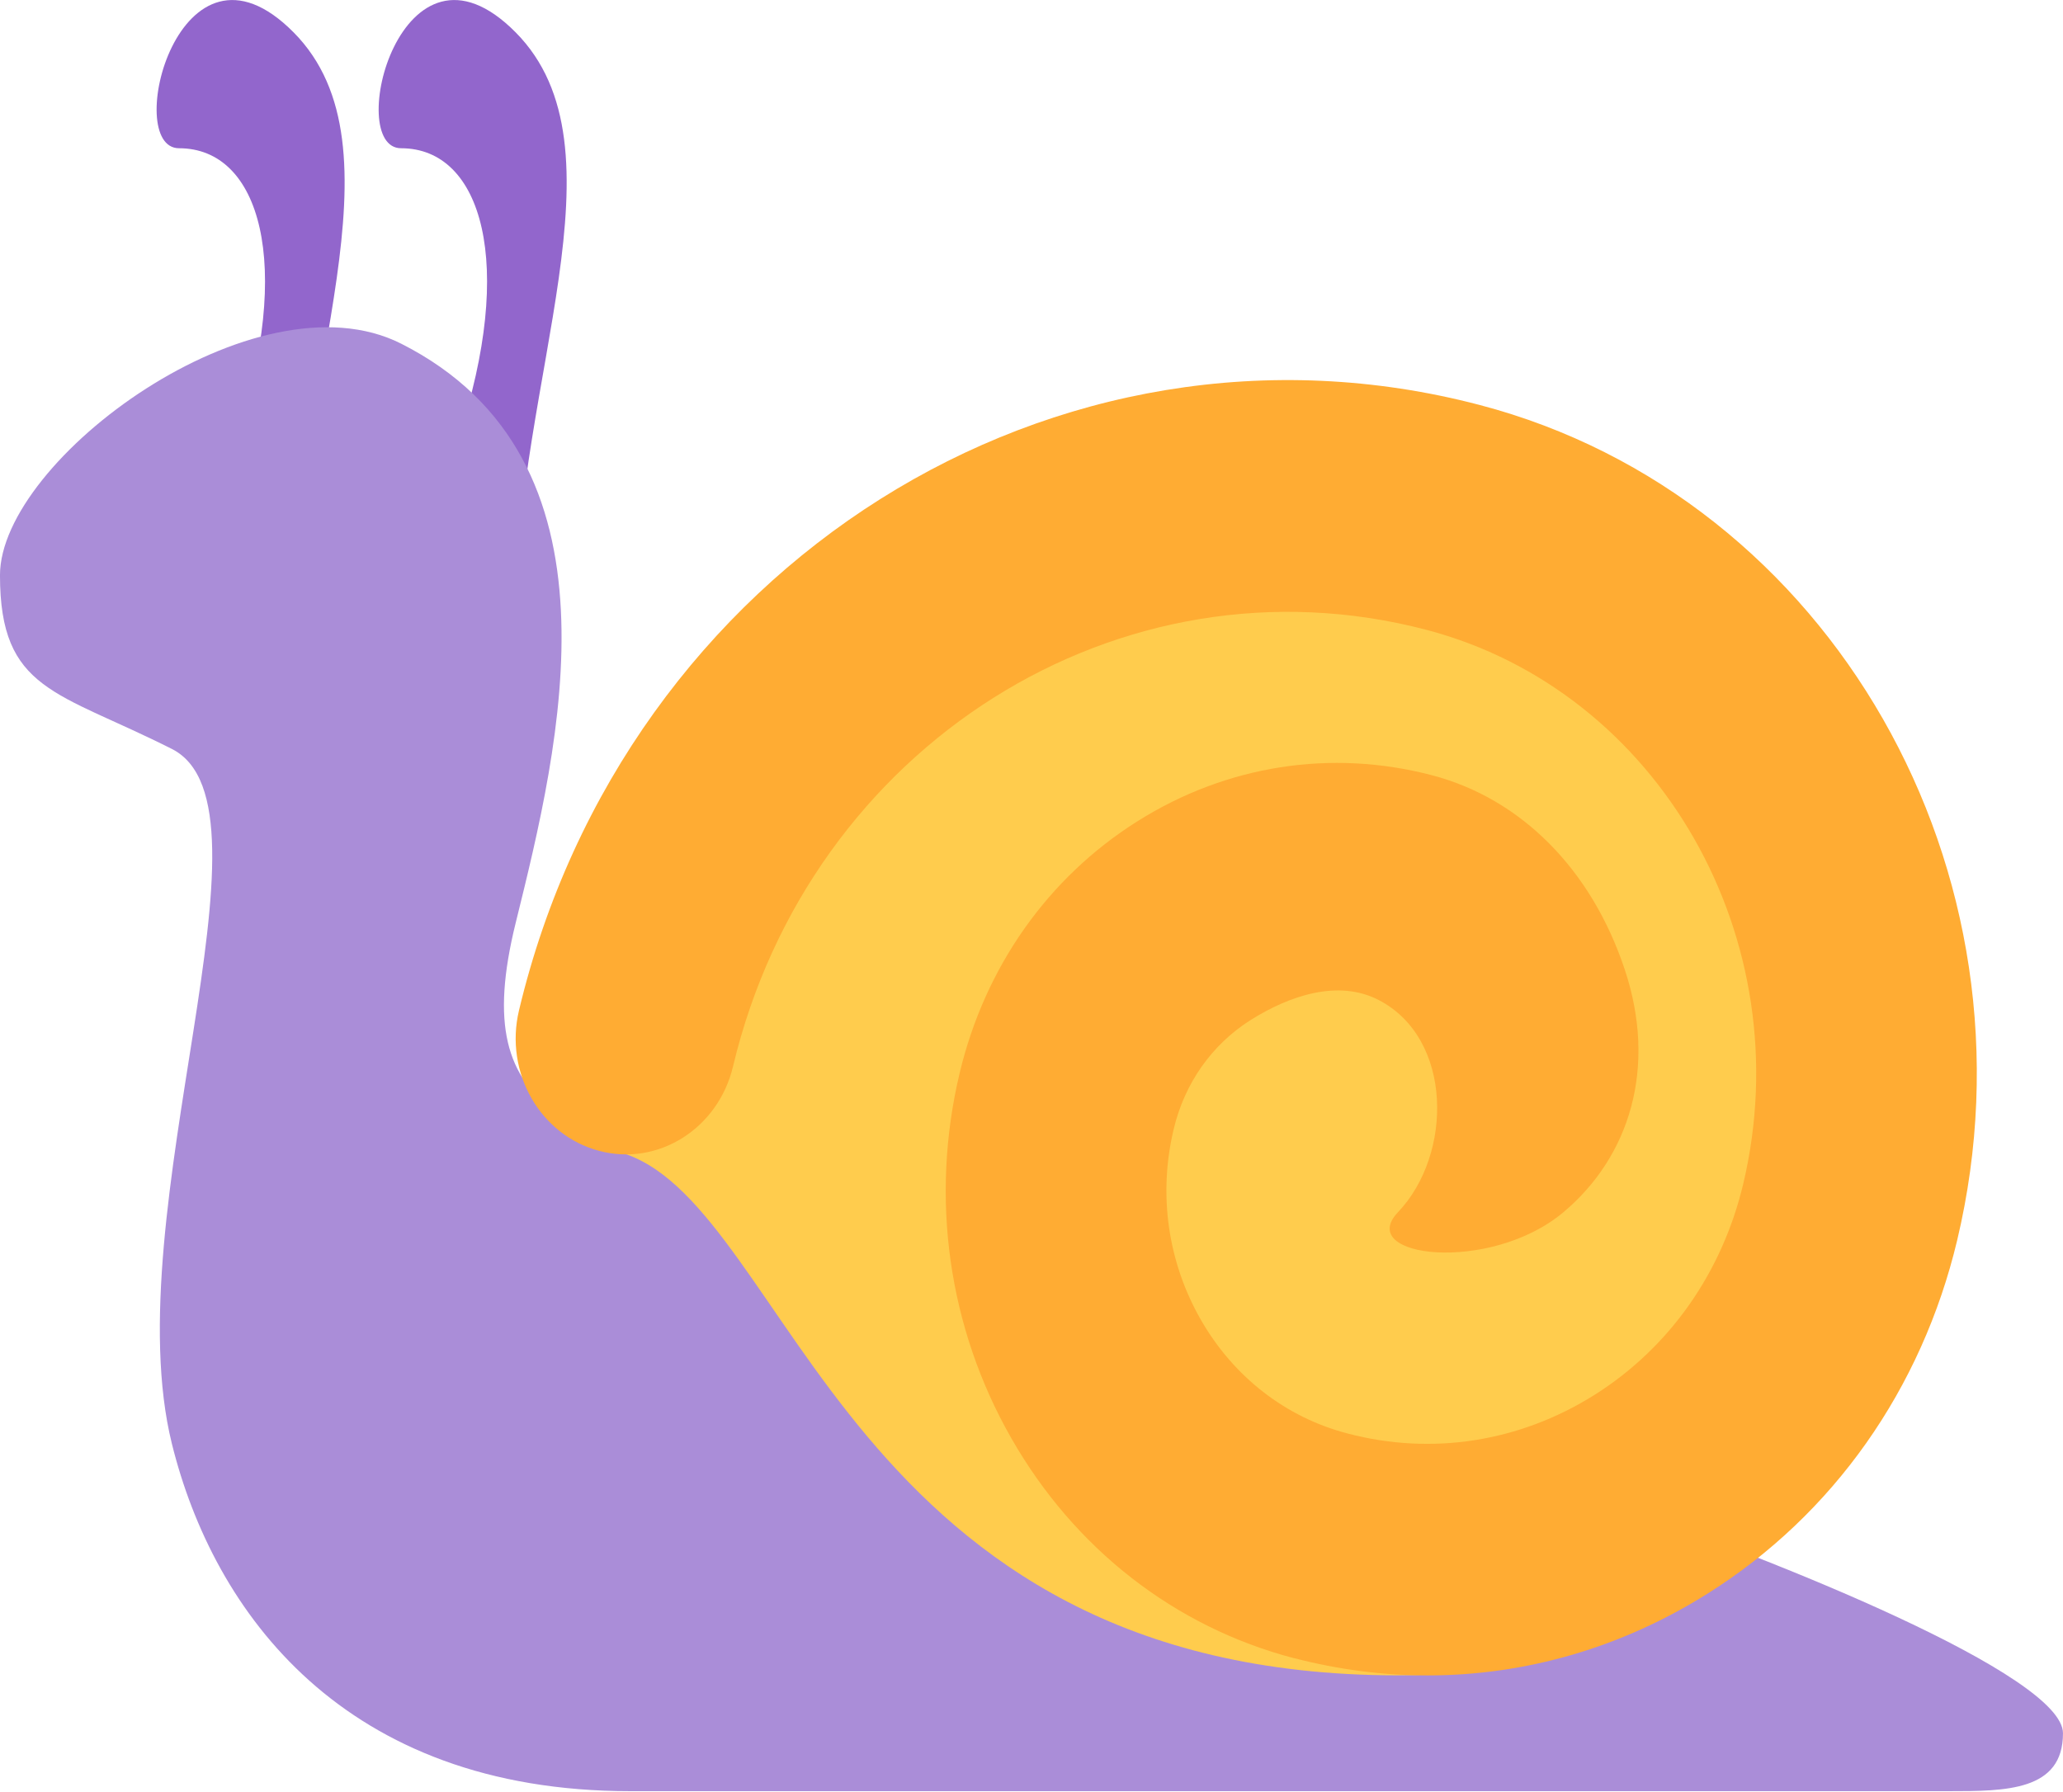
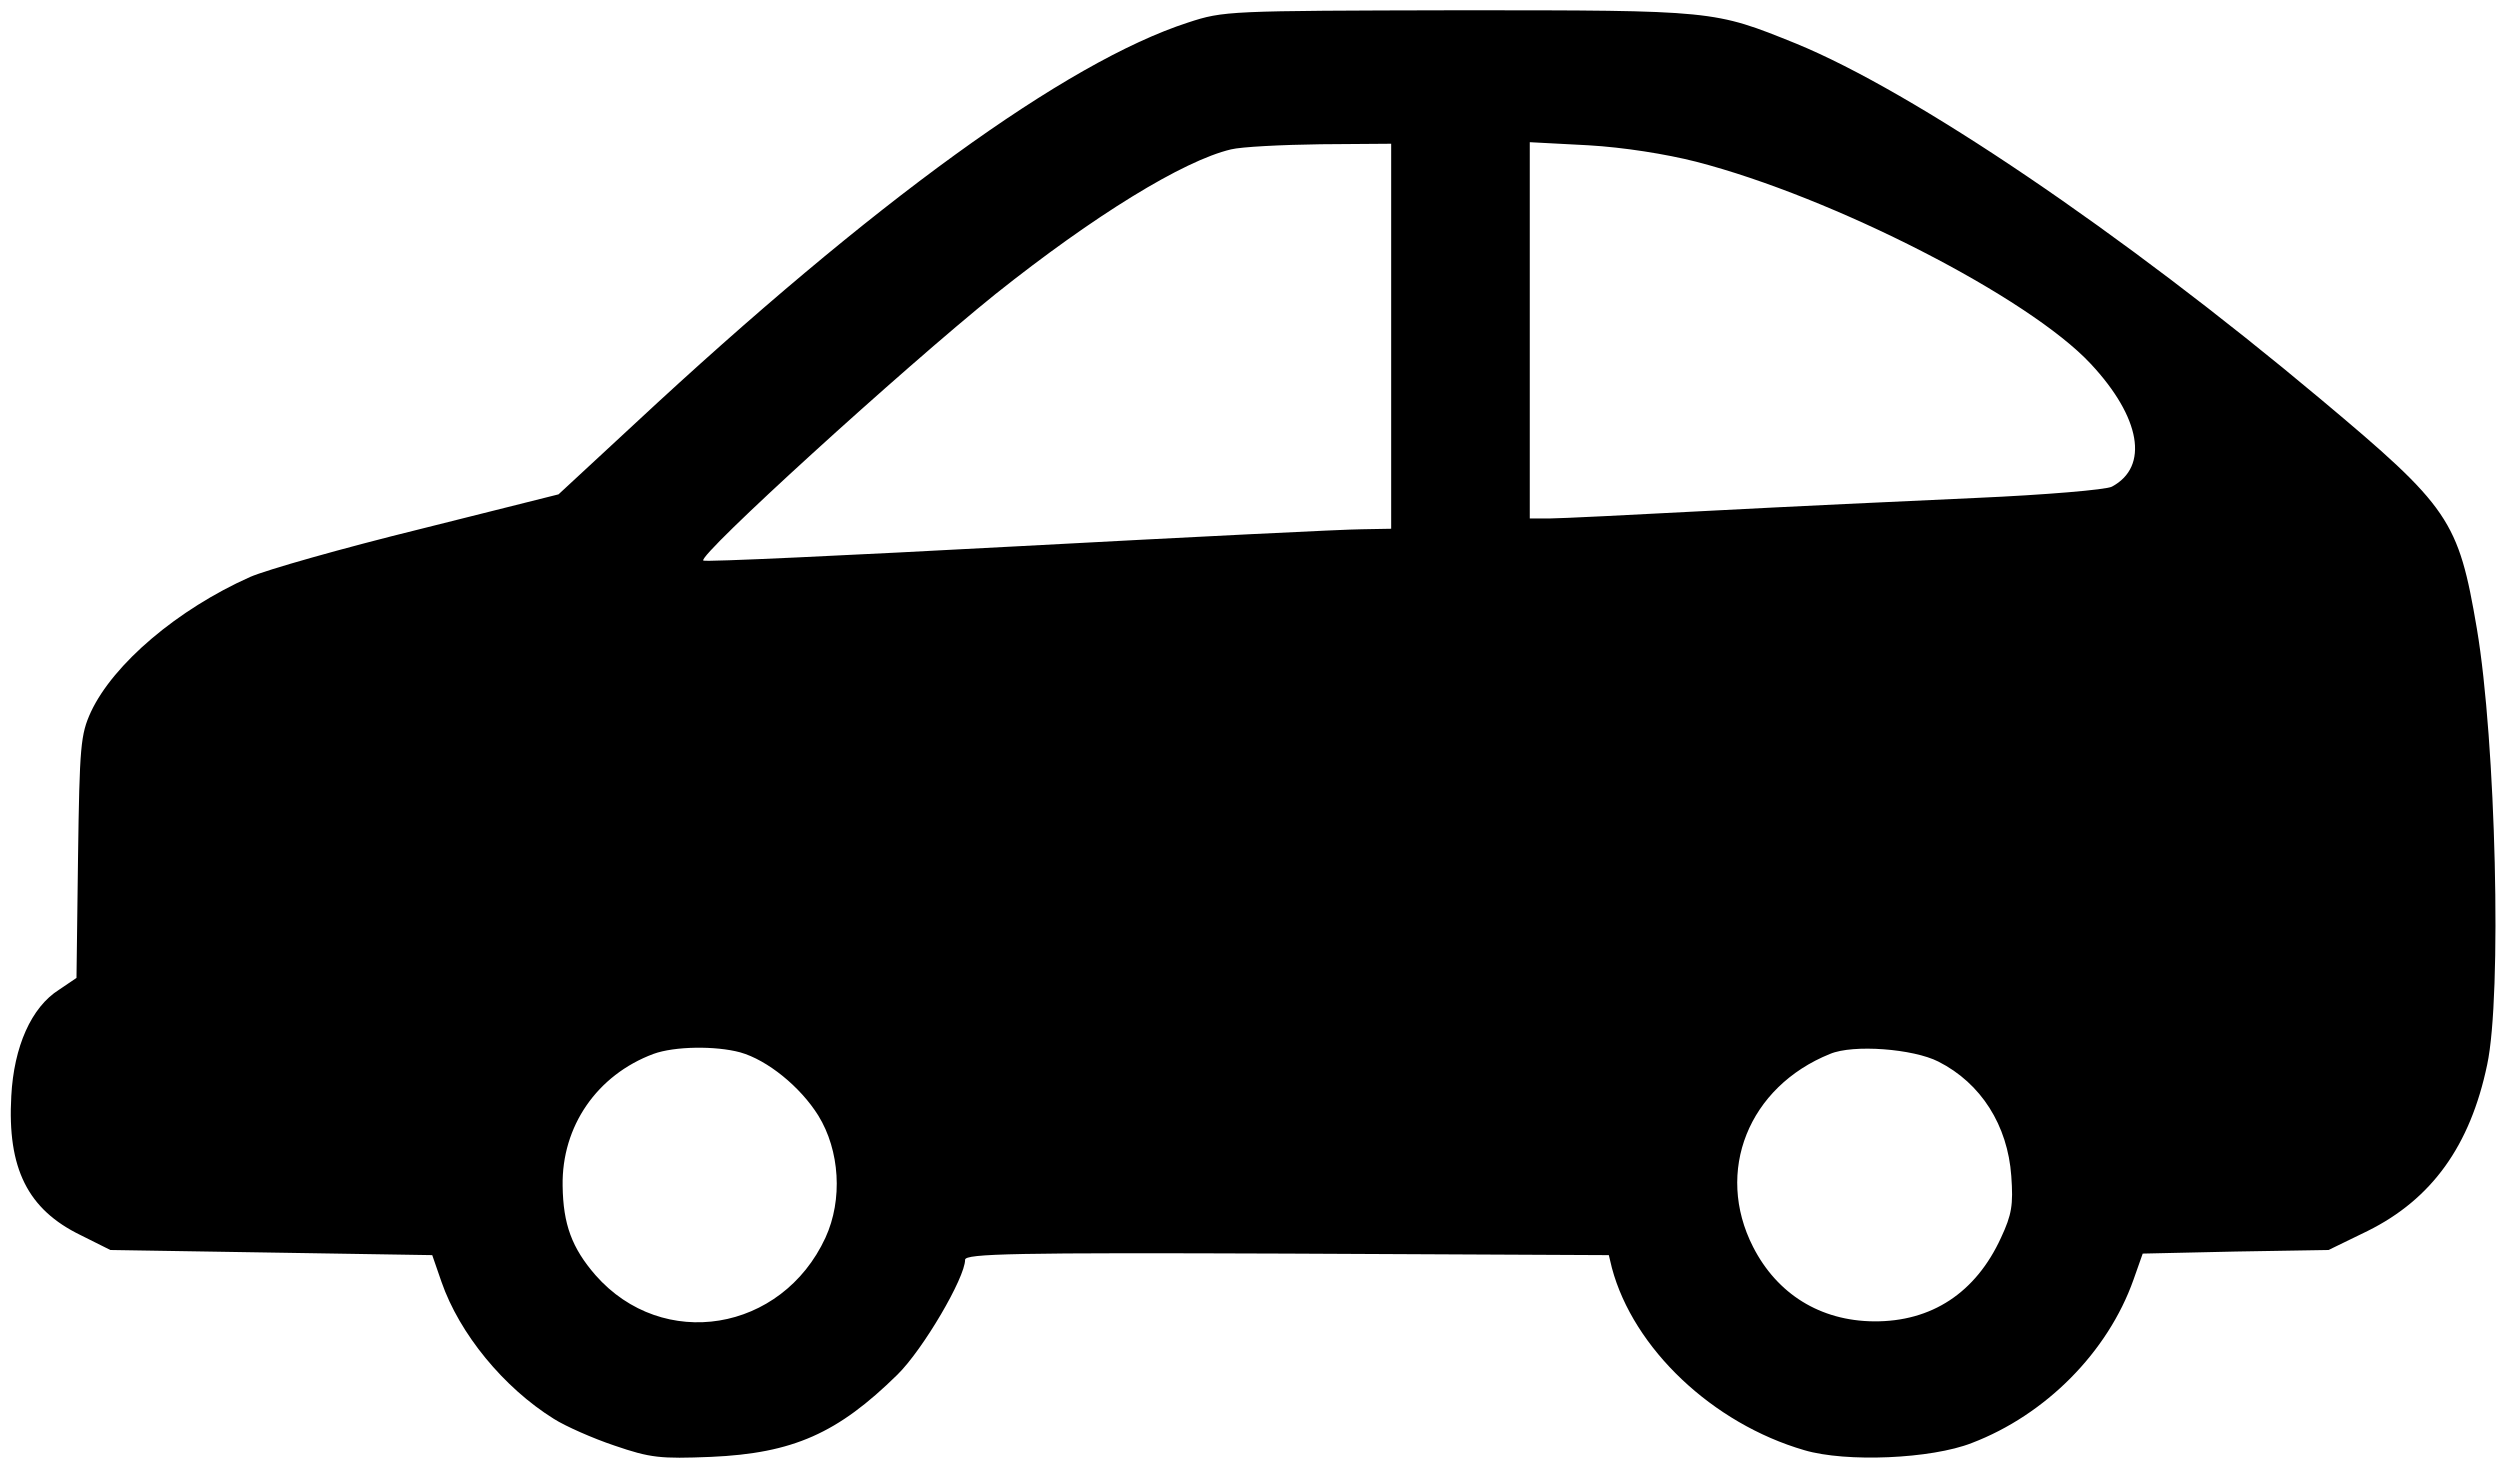
- <svg xmlns="http://www.w3.org/2000/svg" version="1.1" width="74.775" height="64.935" viewBox="0,0,74.775,64.935">
-   <g transform="translate(-202.6127,-147.5325)">
-     <g data-paper-data="{&quot;isPaintingLayer&quot;:true}" fill-rule="nonzero" stroke="none" stroke-width="1" stroke-linecap="butt" stroke-linejoin="miter" stroke-miterlimit="10" stroke-dasharray="" stroke-dashoffset="0" style="mix-blend-mode: normal">
-       <path d="M219.229,163.402c2.077,-6.297 0.86,-10.495 -2.077,-10.495c-2.077,0 0,-8.396 4.154,-4.198c4.154,4.198 0,12.594 0,20.991c0,2.097 -4.154,0 -2.077,-6.297zM211.181,163.402c2.077,-6.297 0.86,-10.495 -2.077,-10.495c-2.077,0 0,-8.396 4.154,-4.198c4.154,4.198 0,12.594 0,20.991c0,2.097 -4.154,0 -2.077,-6.297z" fill="#9266cc" />
-       <path d="M277.387,210.368c0,2.099 -2.077,2.099 -4.154,2.099h-47.773c-10.385,0 -15.104,-6.486 -16.617,-12.594c-2.077,-8.396 4.154,-23.09 0,-25.189c-4.154,-2.099 -6.231,-2.099 -6.231,-6.297c0,-4.198 9.285,-11.052 14.54,-8.396c8.308,4.198 5.747,14.551 4.154,20.991c-1.828,7.393 2.316,7.544 10.385,10.495c10.261,3.751 25.59,9.32 29.079,10.495c6.231,2.099 16.617,6.297 16.617,8.396z" fill="#aa8dd8" />
-       <path d="M247.291,164.187c13.245,0 23.984,9.398 23.984,20.991c0,11.589 -4.742,23.09 -17.987,23.09c-19.988,0 -21.986,-16.793 -27.982,-18.892c-1.896,-0.663 8.74,-25.187 21.986,-25.189z" fill="#ffcc4d" />
-       <path d="M249.513,207.646c-4.316,-1.131 -7.951,-3.961 -10.242,-7.97c-2.289,-4.007 -2.954,-8.709 -1.876,-13.239c0.916,-3.846 3.201,-7.086 6.435,-9.125c3.236,-2.042 7.033,-2.634 10.693,-1.673c3.226,0.85 5.768,3.407 6.975,7.026c1.198,3.583 0.17,6.809 -2.218,8.814c-2.665,2.236 -7.558,1.639 -5.997,0c1.998,-2.099 1.998,-6.297 -0.698,-7.693c-1.468,-0.76 -3.236,-0.16 -4.64,0.724c-1.404,0.886 -2.397,2.292 -2.792,3.961c-0.563,2.357 -0.214,4.801 0.974,6.887c1.19,2.084 3.082,3.556 5.326,4.141c3.064,0.808 6.244,0.306 8.954,-1.398c2.708,-1.707 4.621,-4.421 5.388,-7.639c2.11,-8.864 -3.043,-17.88 -11.482,-20.097c-11.089,-2.909 -22.362,4.194 -25.133,15.835c-0.538,2.25 -2.717,3.623 -4.85,3.054c-2.139,-0.563 -3.442,-2.842 -2.906,-5.092c3.841,-16.136 19.473,-25.982 34.828,-21.946c12.718,3.34 20.478,16.923 17.3,30.279c-1.286,5.397 -4.493,9.943 -9.031,12.8c-3.122,1.969 -6.613,2.976 -10.161,2.976c-1.612,0 -3.238,-0.21 -4.848,-0.628z" fill="#ffac33" />
-     </g>
+ <svg xmlns="http://www.w3.org/2000/svg" version="1.0" width="487pt" height="285pt" viewBox="0 0 487 285" preserveAspectRatio="xMidYMid meet">
+   <g transform="translate(0,285) scale(0.1,-0.1)" fill="#000000" stroke="none">
+     <path d="M2314 2806 c-237 -77 -613 -349 -1077 -781 l-149 -138 -271 -68 c-150 -37 -298 -79 -330 -93 -141 -63 -266 -169 -310 -263 -20 -44 -22 -66 -25 -283 l-3 -235 -34 -23 c-54 -34 -88 -111 -93 -207 -8 -141 32 -221 135 -271 l58 -29 313 -5 314 -5 18 -52 c35 -101 121 -206 219 -267 22 -14 76 -38 118 -52 70 -24 89 -26 188 -22 160 7 247 46 363 160 50 49 132 189 132 224 0 12 97 14 627 12 l627 -3 6 -25 c42 -157 196 -303 375 -355 81 -24 247 -17 326 14 144 55 265 177 315 318 l18 51 181 4 181 3 76 37 c125 62 200 166 233 324 29 135 17 630 -20 849 -36 212 -53 237 -305 448 -389 326 -792 598 -1021 692 -161 65 -157 65 -659 65 -448 -1 -456 -1 -526 -24z m396 -611 l0 -375 -57 -1 c-32 0 -332 -15 -668 -33 -335 -18 -612 -31 -615 -28 -11 10 389 374 569 519 192 153 366 260 459 282 20 5 99 9 175 10 l137 1 0 -375z m594 340 c267 -69 648 -264 769 -394 97 -104 114 -200 41 -239 -11 -6 -129 -16 -265 -22 -134 -6 -368 -17 -519 -25 -151 -8 -292 -15 -312 -15 l-38 0 0 367 0 366 114 -6 c69 -4 151 -17 210 -32z m-1862 -1735 c53 -15 117 -67 152 -123 42 -68 48 -164 14 -238 -85 -184 -317 -222 -448 -73 -46 53 -63 99 -64 174 -2 116 67 216 177 257 41 15 121 16 169 3z m2334 -18 c83 -42 135 -124 142 -223 4 -56 1 -75 -20 -120 -49 -107 -135 -164 -248 -163 -104 1 -188 53 -235 145 -75 147 -9 312 150 376 45 19 162 10 211 -15z" />
  </g>
</svg>
